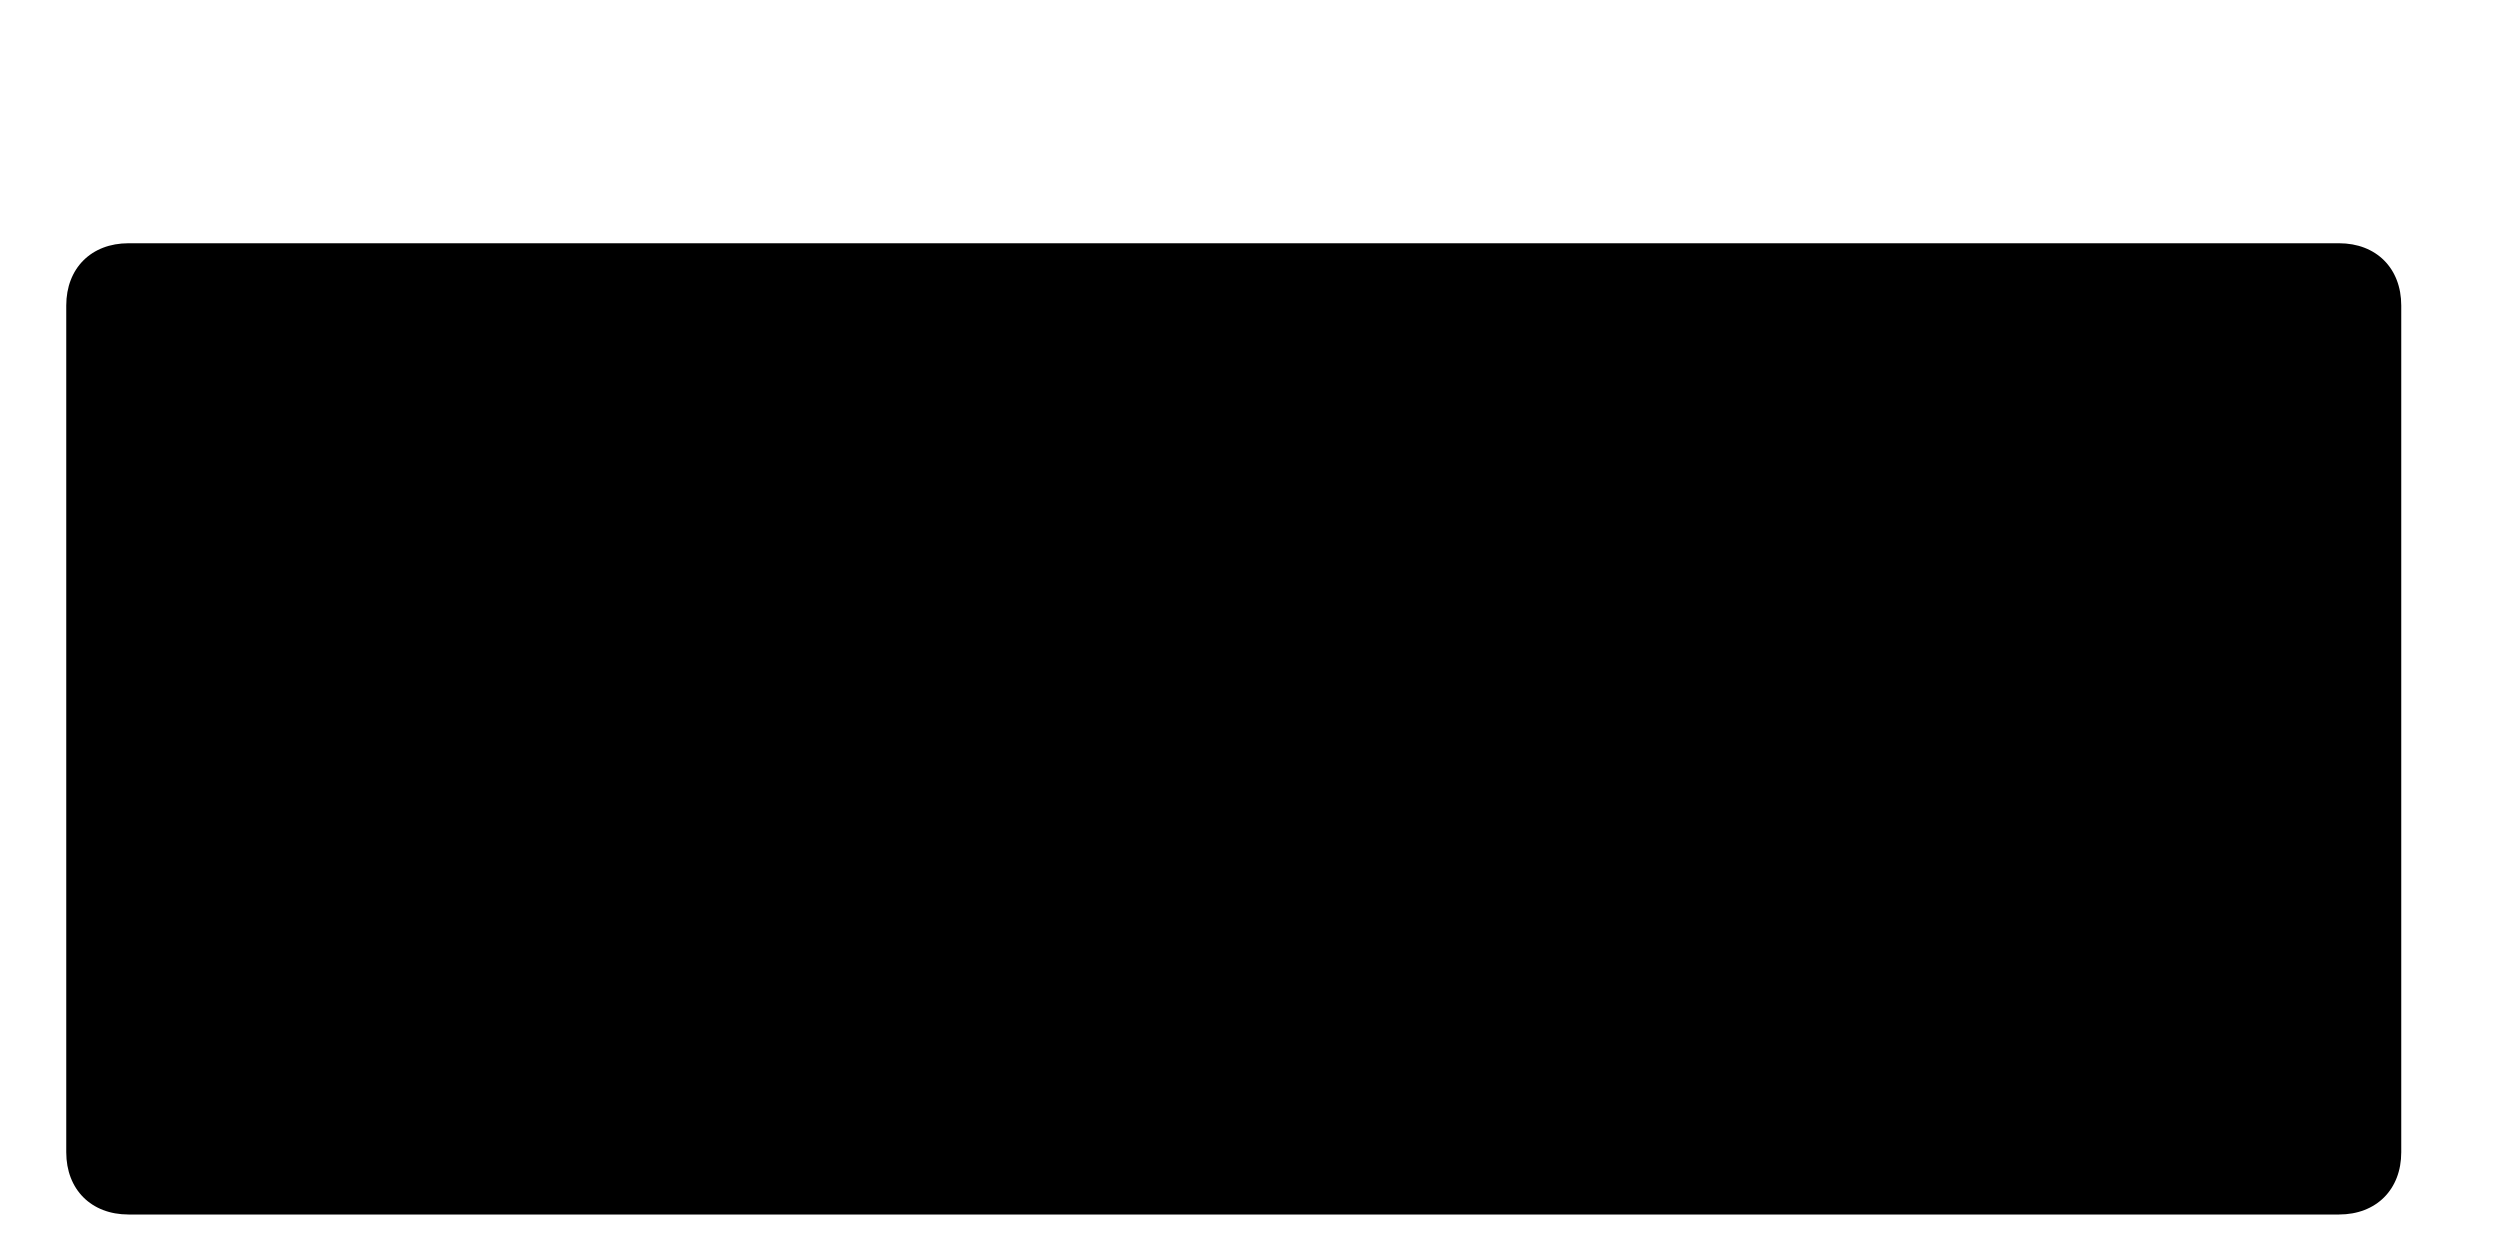
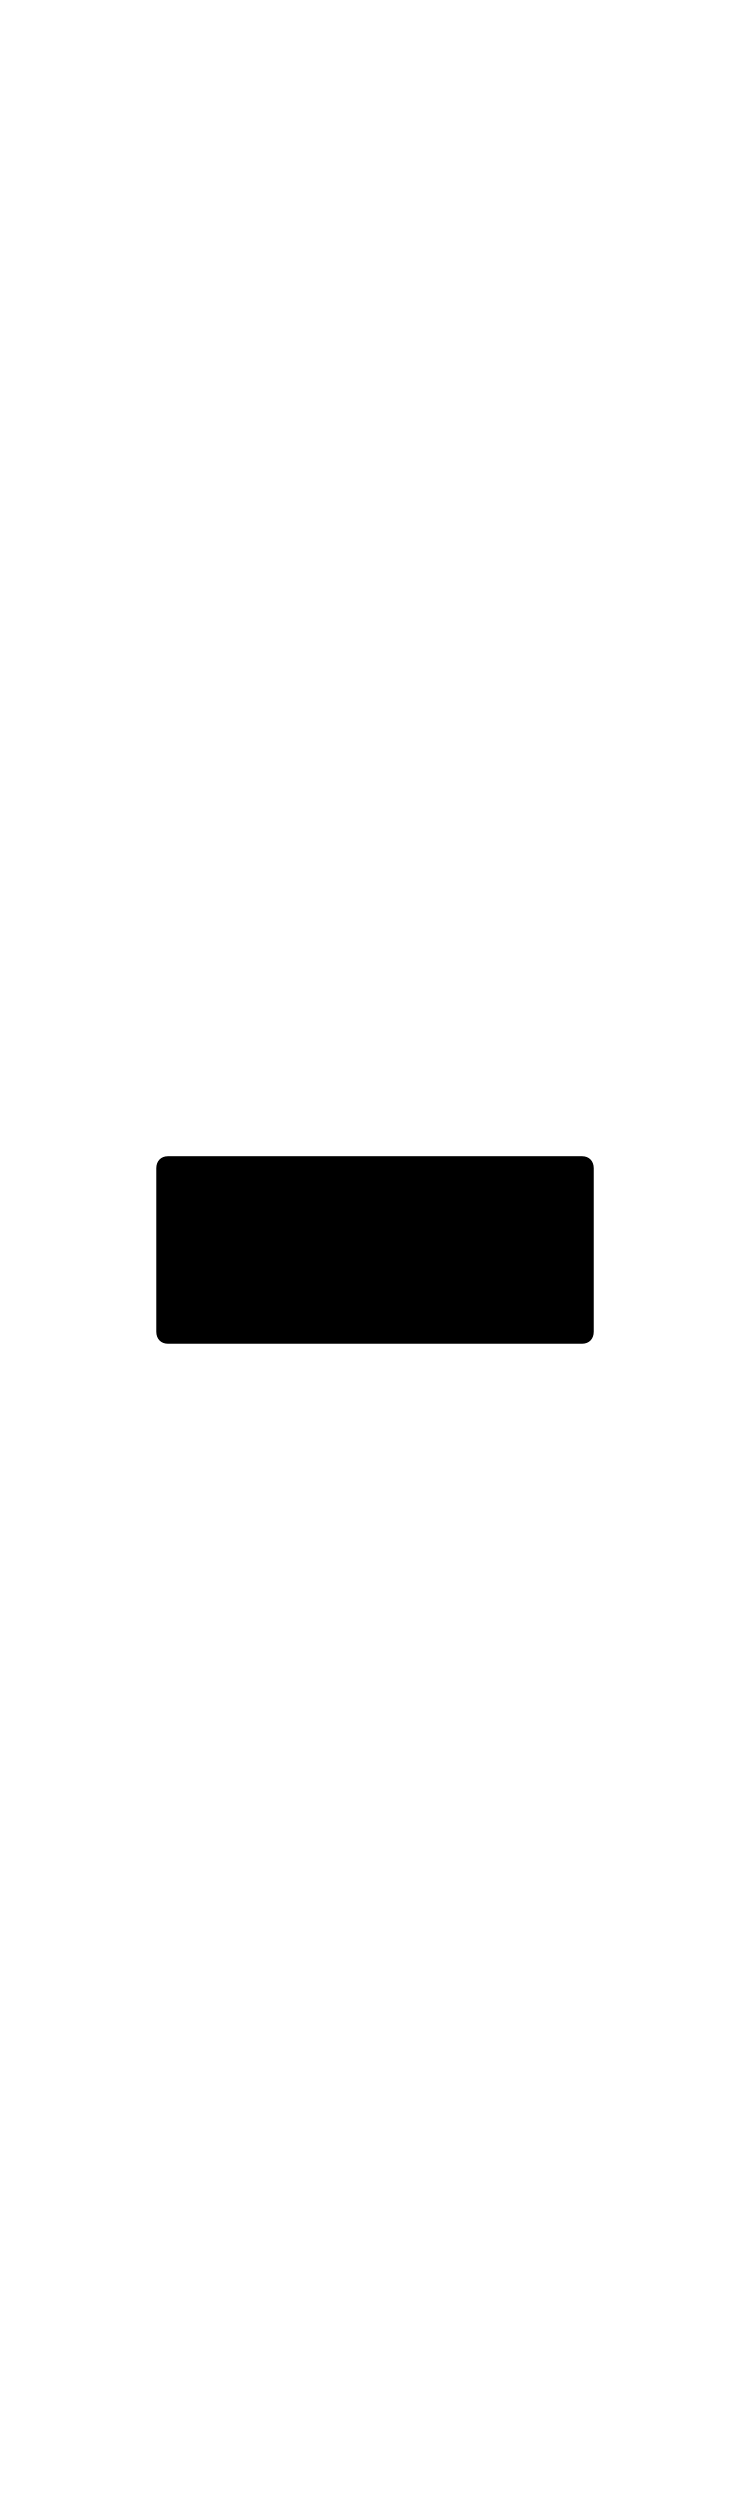
- <svg xmlns="http://www.w3.org/2000/svg" fill="none" height="5" viewBox="0 0 10 5" width="10">
-   <path d="m9.356 4.858h-8.842c-.149 0-.249-.1-.249-.249v-3.387c0-.149.1-.249.249-.249h8.842c.149 0 .249.1.249.249v3.387c0 .149-.1.249-.249.249z" fill="#000" />
+ <svg xmlns="http://www.w3.org/2000/svg" fill="none" height="80" viewBox="0 0 24 80" width="24">
+   <path d="m18.627 43h-13.253c-.224 0-.373-.154-.373-.385v-5.231c0-.231.149-.385.373-.385h13.253c.224 0 .373.154.373.385v5.231c0 .231-.149.385-.373.385z" fill="#000" />
</svg>
